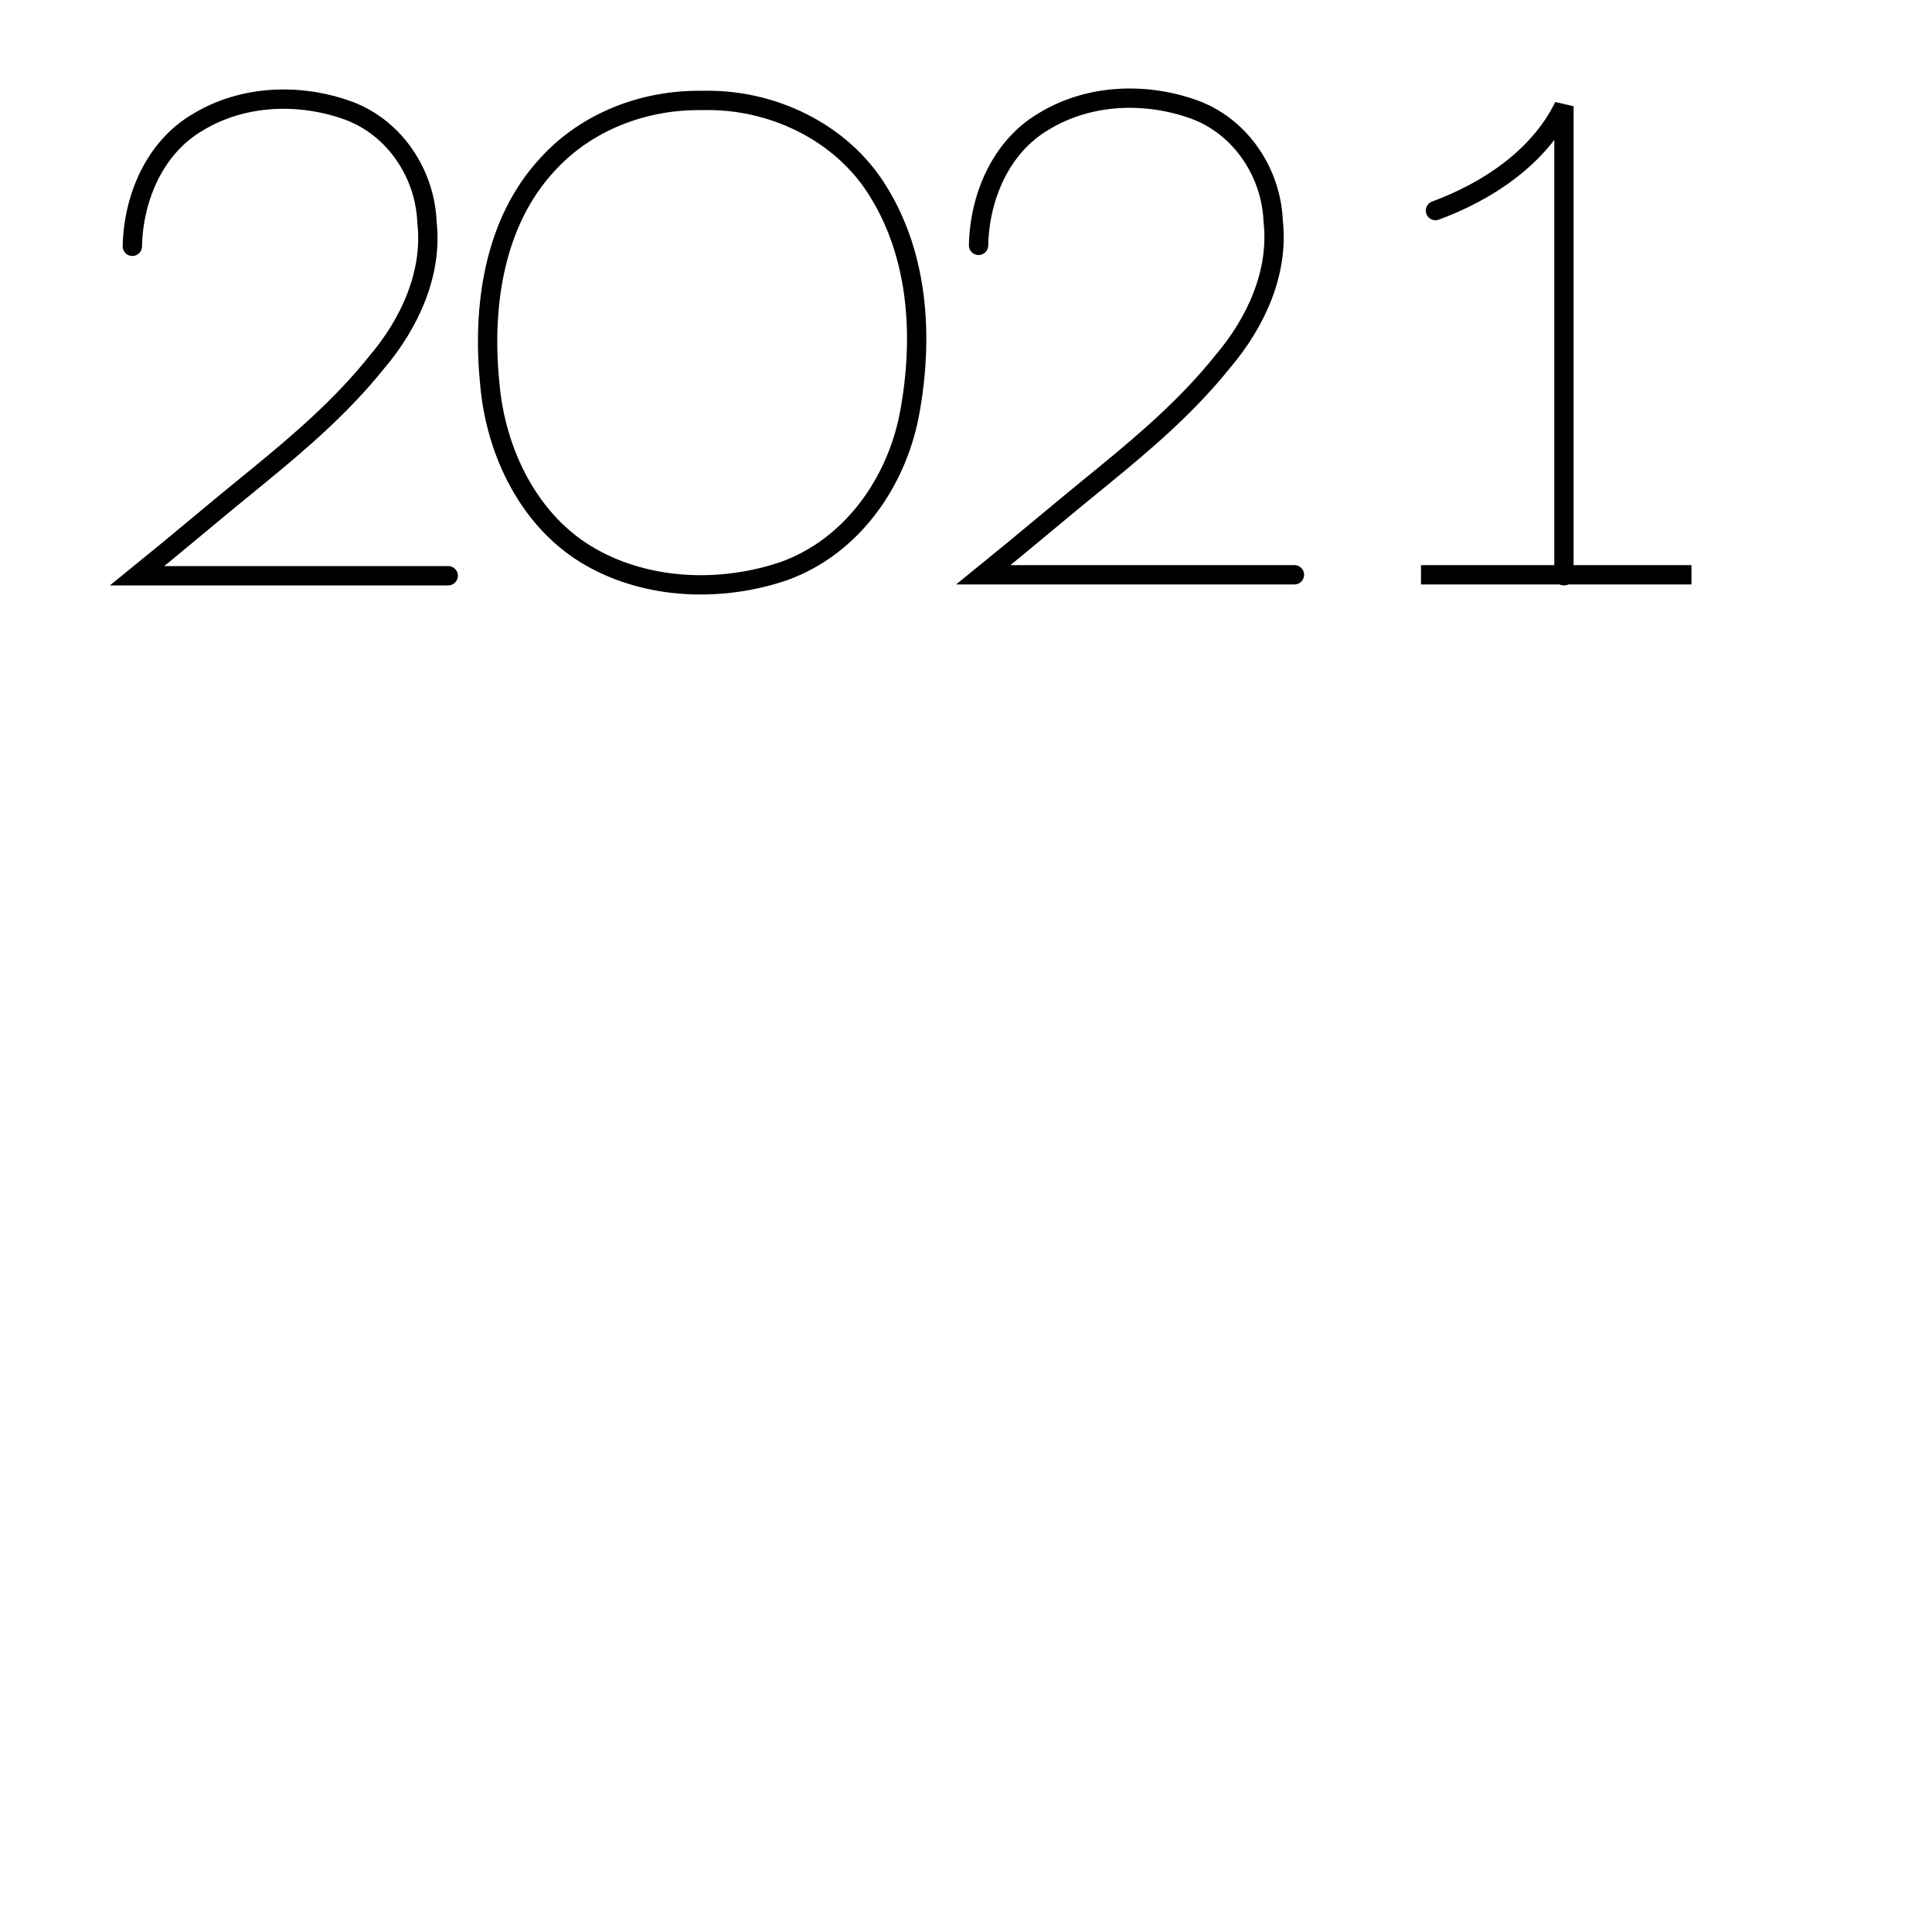
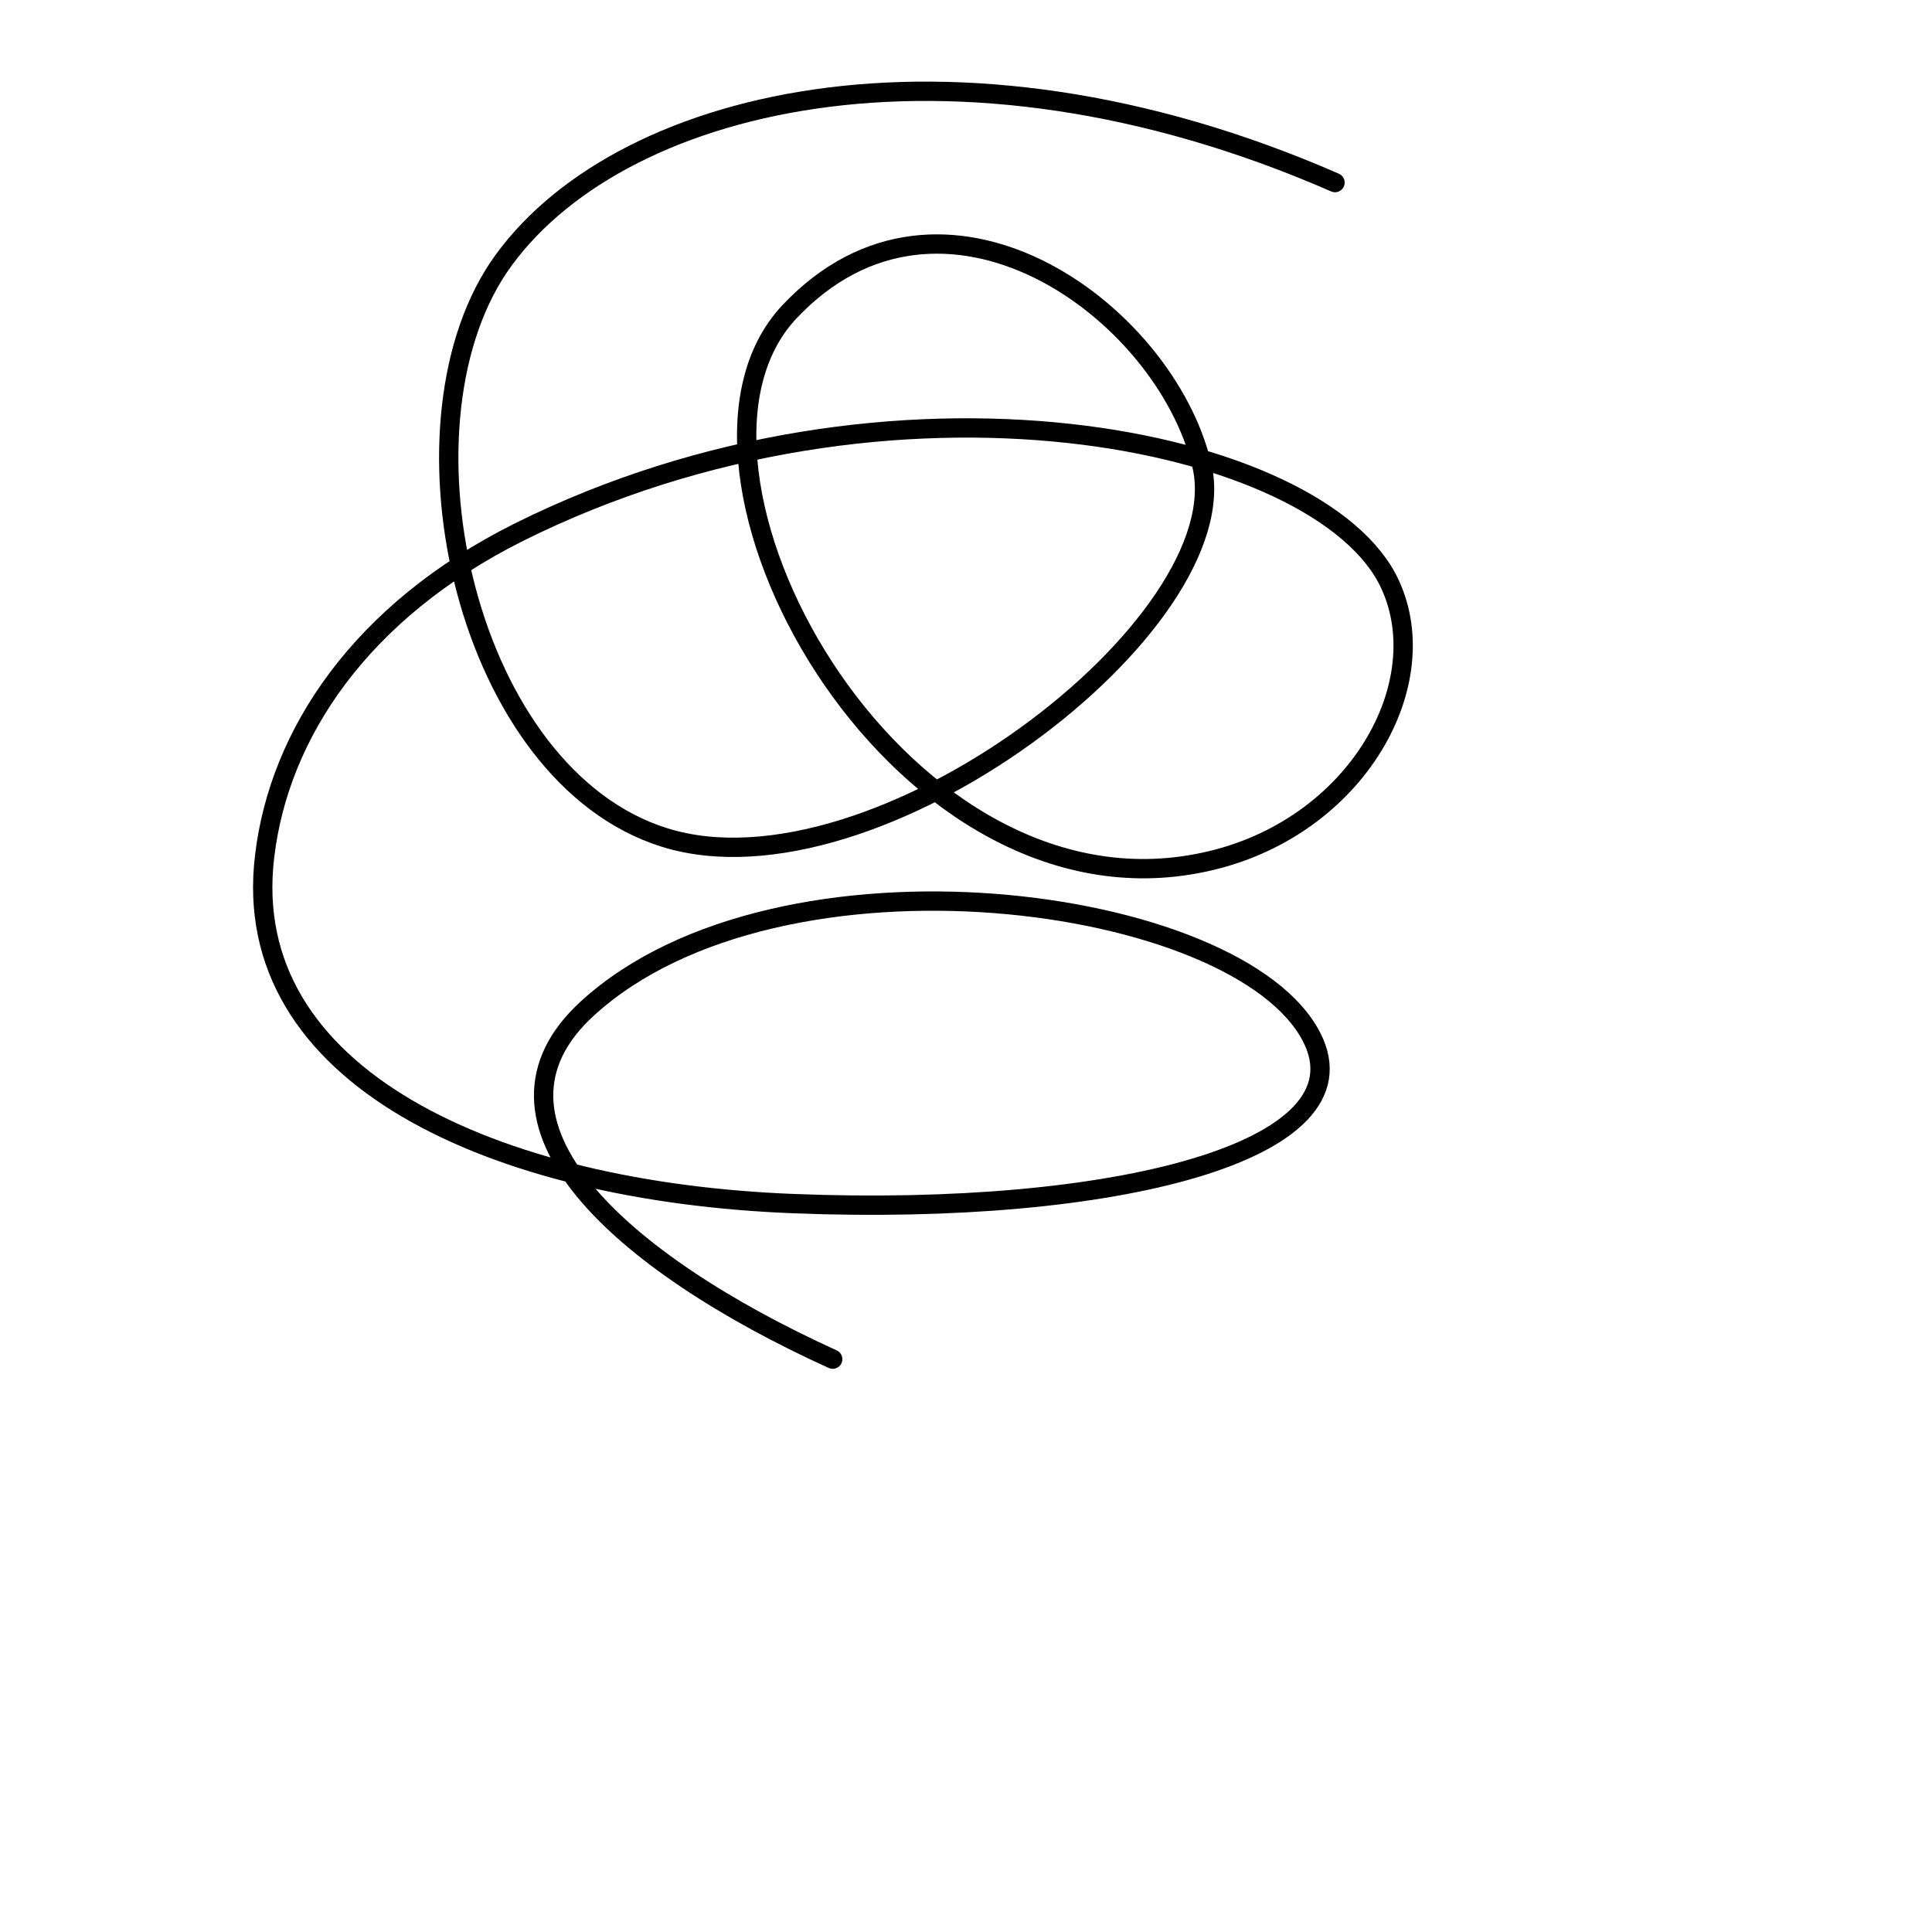
<svg xmlns="http://www.w3.org/2000/svg" version="1.1" id="Layer_1" x="0px" y="0px" viewBox="0 0 200 200" style="enable-background:new 0 0 200 200;" xml:space="preserve">
  <style type="text/css">
	.st0{fill:none;stroke:#000000;stroke-width:2;stroke-linecap:round;}
</style>
-   <path vector-effect="non-scaling-stroke" class="st0" d="M13.7,25.5c0.1-5,2.3-10.2,6.7-12.8c4.7-2.9,10.7-3.1,15.8-1.2  c4.7,1.8,7.8,6.5,8,11.5c0.6,5.3-1.8,10.5-5.2,14.5c-3.6,4.5-7.9,8.2-12.3,11.8c-4.2,3.4-8.3,6.9-12.5,10.3c10.7,0,21.5,0,32.2,0" />
-   <path vector-effect="non-scaling-stroke" class="st0" d="M72.7,10.4c7.1-0.2,14.4,3.2,18.2,9.4c4.3,6.9,4.7,15.5,3.2,23.3  c-1.4,7-6,13.5-12.9,16c-6.4,2.2-14,2-20-1.4c-6.4-3.6-9.9-10.9-10.5-18c-0.8-7.9,0.4-16.7,6-22.7C60.8,12.5,66.8,10.3,72.7,10.4  L72.7,10.4" />
-   <path vector-effect="non-scaling-stroke" class="st0" d="M101.3,25.4c0.1-5,2.3-10.2,6.7-12.8c4.7-2.9,10.7-3.1,15.8-1.2  c4.7,1.8,7.8,6.5,8,11.5c0.6,5.3-1.8,10.5-5.2,14.5c-3.6,4.5-7.9,8.2-12.3,11.8c-4.2,3.4-8.3,6.9-12.5,10.3c10.7,0,21.5,0,32.2,0" />
-   <path vector-effect="non-scaling-stroke" class="st0" d="M148.6,21.8c5.4-2,10.7-5.5,13.3-10.8c0,16.2,0,32.4,0,48.6" />
-   <path class="st0" d="M175.1,59.5c0,0-6.3,0-14,0s-14,0-14,0s6.3,0,14,0S175.1,59.5,175.1,59.5z" />
+   <path class="st0" d="M138.2,18.9c-39.8-17.4-74.8-8.6-86.6,8.8c-11.3,16.9-3.3,52.6,17.2,59c21.8,6.8,59.6-22.2,55.6-38.6  c-3.9-16.1-26.9-32.6-42.7-15.8c-15,16,10.6,63.1,42.2,57.1c16.1-3,24.9-18.3,20-28.9c-7-15.3-51.7-24.6-90.2-5.4  c-16.4,8.2-24.8,20.9-26.3,33.5c-2.8,22.9,23.8,34.8,54.8,36c33.1,1.3,59.6-5.4,53.6-17.2c-7.5-14.8-55.1-21.2-75-3  c-12.8,11.7,3.4,26.3,25.4,36.3" />
</svg>
